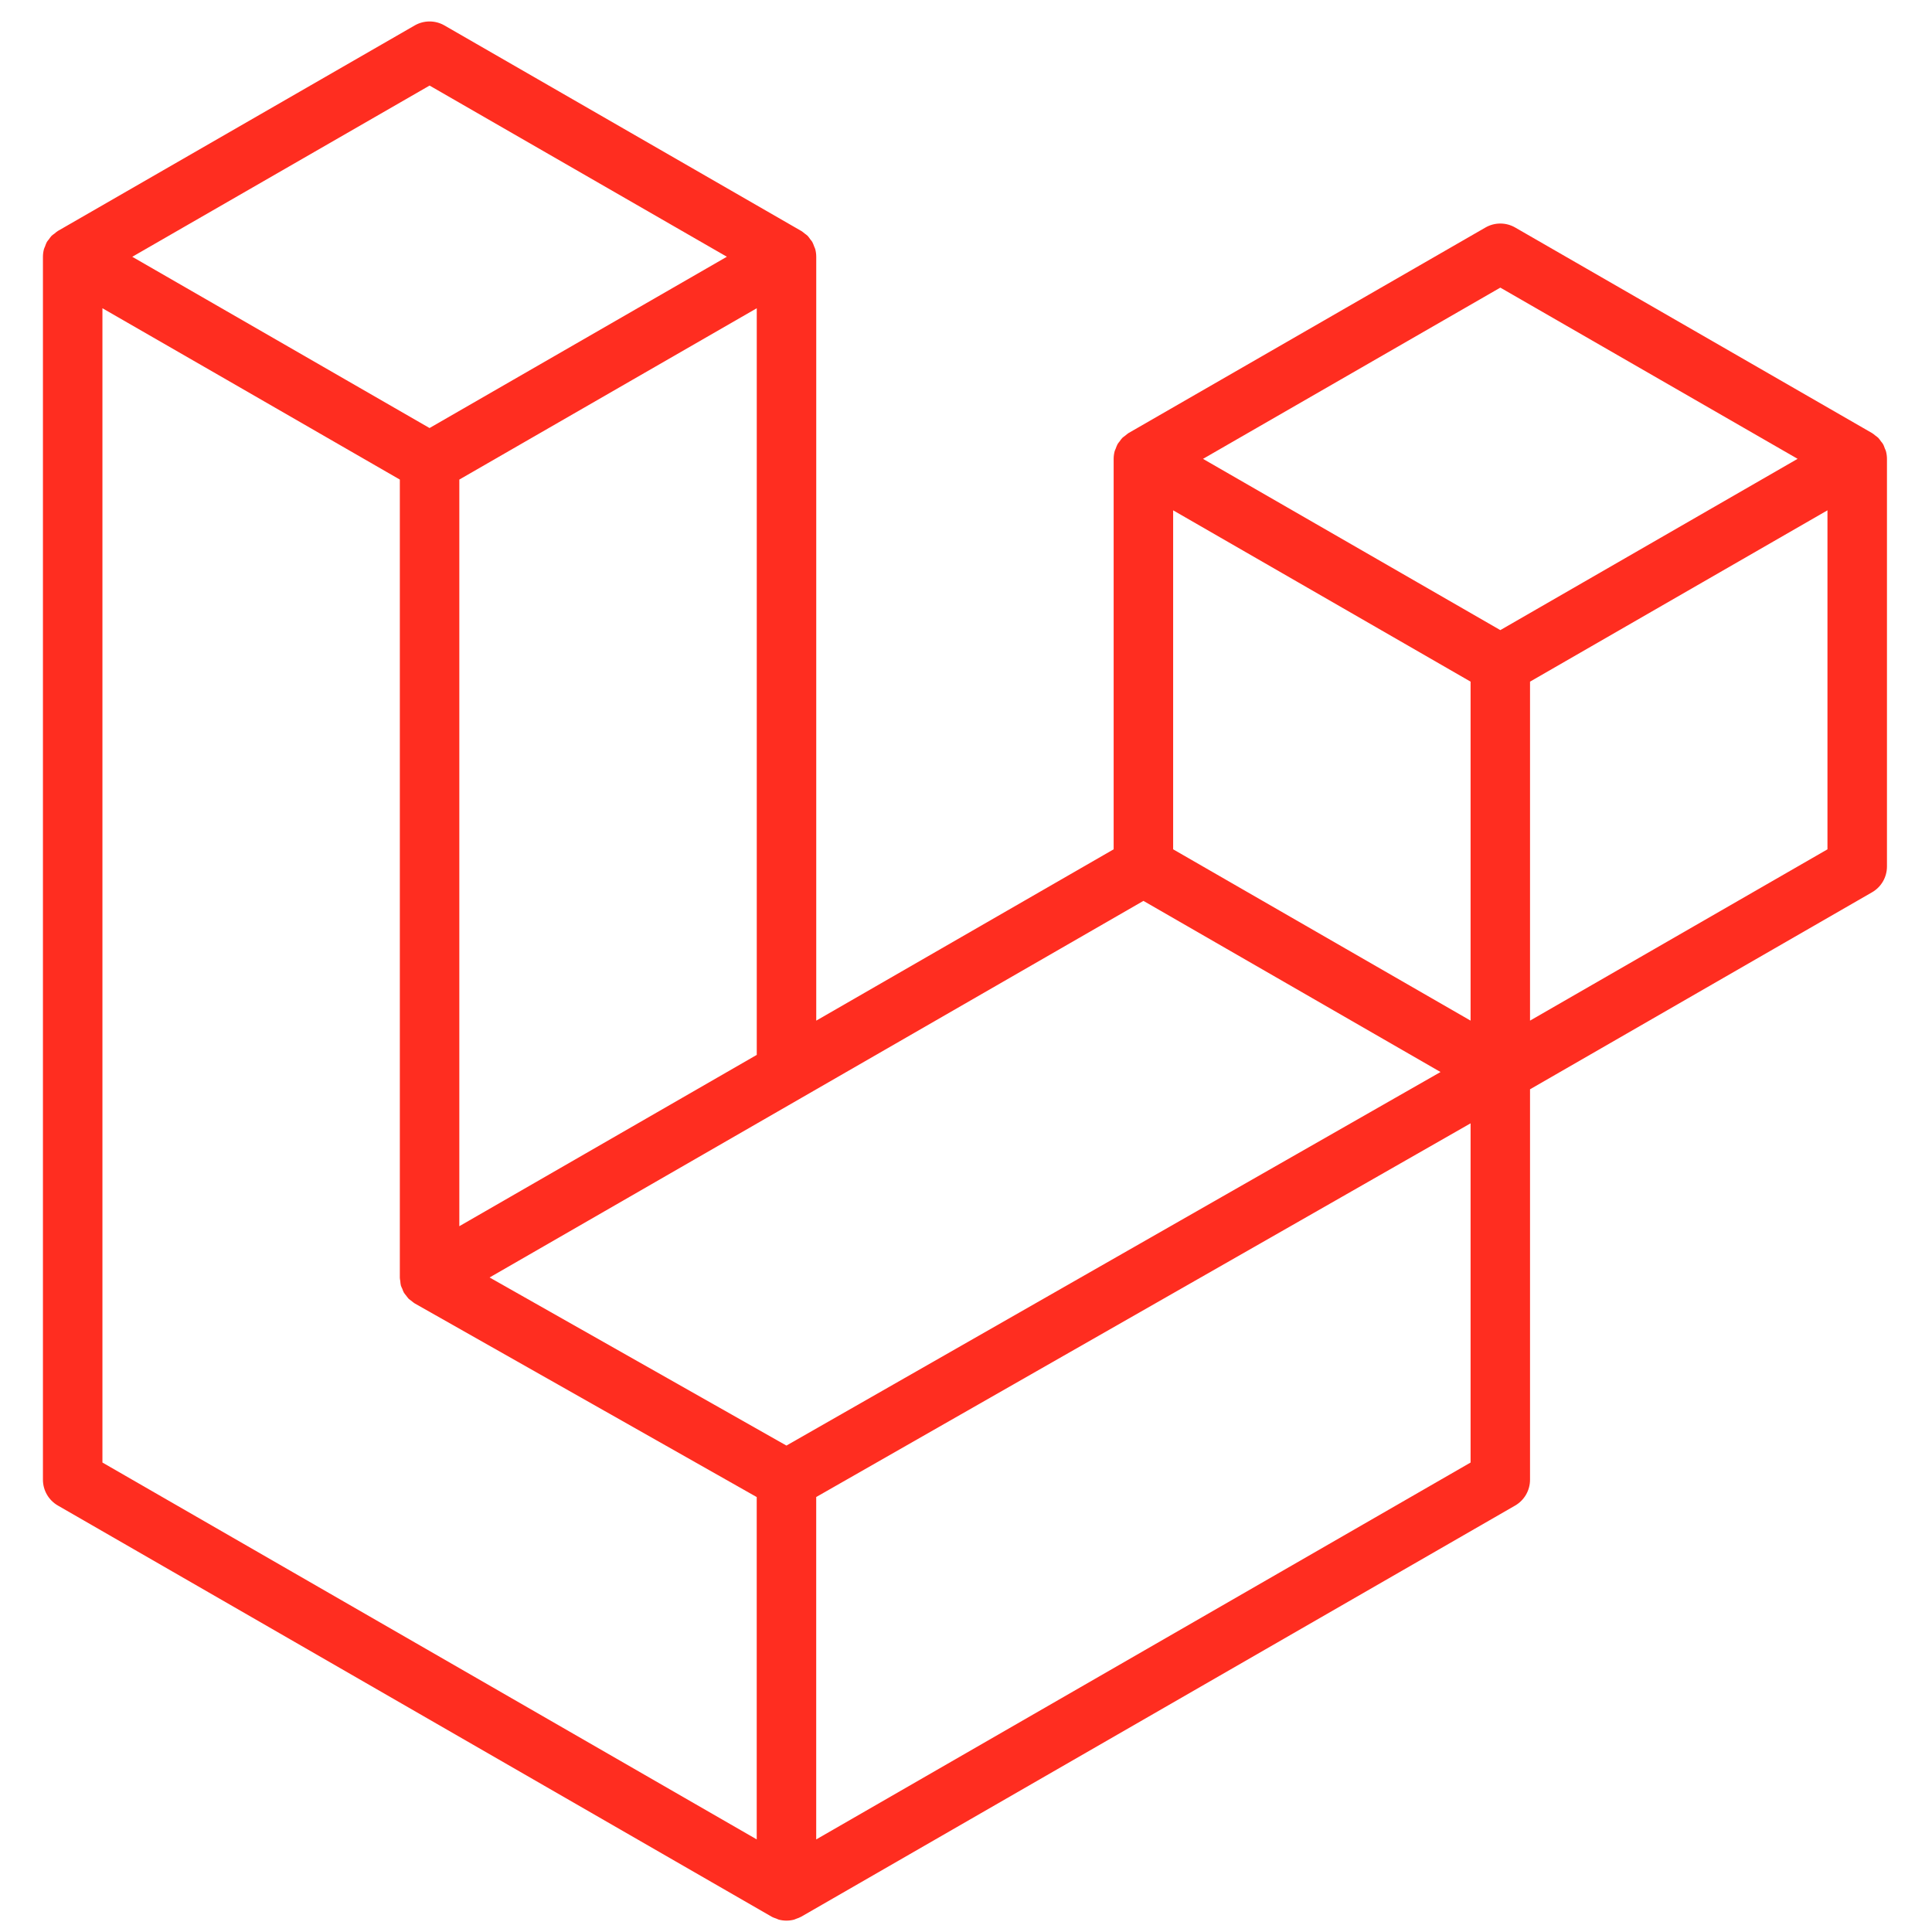
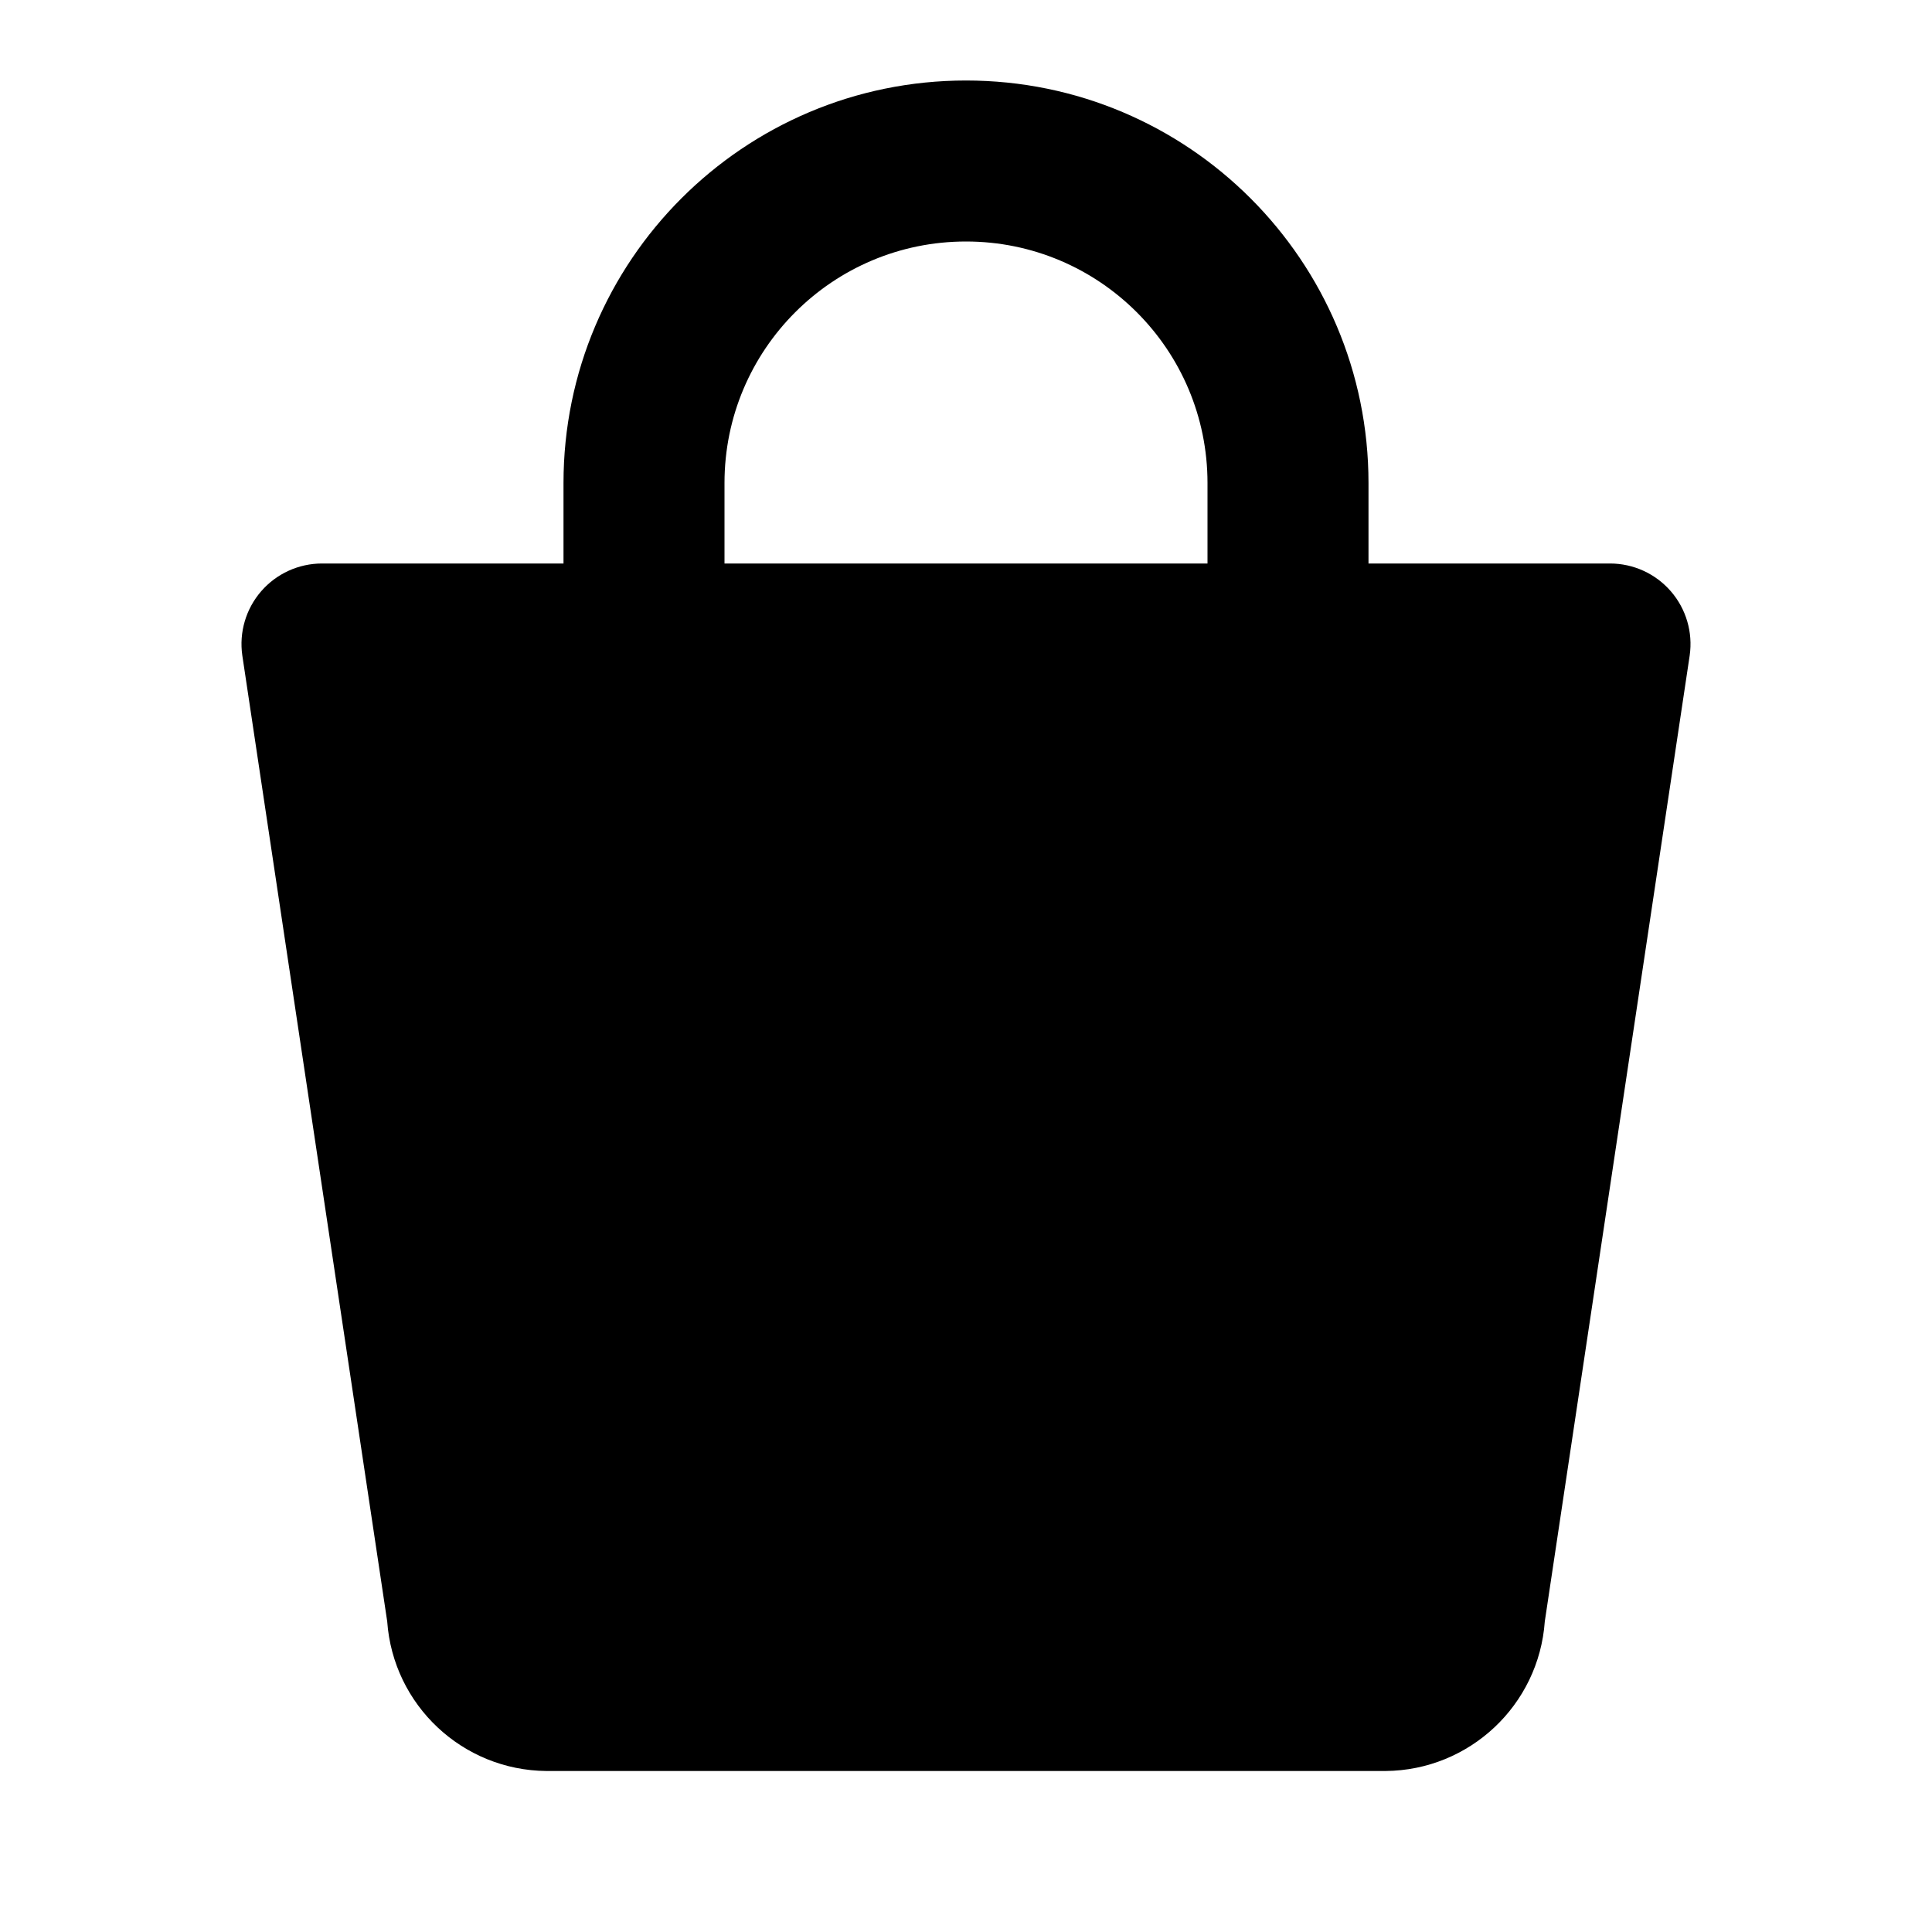
- <svg xmlns="http://www.w3.org/2000/svg" width="166" height="166" viewBox="0 0 166 166" fill="none">
-   <path fill-rule="evenodd" clip-rule="evenodd" d="M162.041 38.759C162.099 38.977 162.129 39.201 162.13 39.426V74.452C162.13 74.902 162.011 75.344 161.786 75.733C161.561 76.122 161.237 76.444 160.847 76.668L131.462 93.594V127.141C131.462 128.054 130.977 128.897 130.186 129.357L68.847 164.683C68.707 164.763 68.554 164.814 68.401 164.868C68.343 164.887 68.289 164.922 68.228 164.938C67.8 165.051 67.349 165.051 66.92 164.938C66.85 164.919 66.786 164.881 66.719 164.855C66.579 164.804 66.432 164.76 66.298 164.683L4.972 129.357C4.583 129.133 4.259 128.81 4.034 128.421C3.808 128.032 3.69 127.591 3.689 127.141L3.689 22.063C3.689 21.834 3.721 21.61 3.779 21.393C3.798 21.32 3.843 21.253 3.868 21.179C3.916 21.045 3.961 20.908 4.031 20.783C4.079 20.7 4.149 20.633 4.206 20.557C4.28 20.454 4.347 20.349 4.433 20.26C4.506 20.186 4.602 20.132 4.685 20.068C4.778 19.992 4.861 19.909 4.966 19.848L35.633 2.185C36.022 1.961 36.462 1.844 36.91 1.844C37.358 1.844 37.798 1.961 38.186 2.185L68.851 19.848H68.857C68.959 19.912 69.045 19.992 69.138 20.065C69.221 20.129 69.313 20.186 69.387 20.257C69.476 20.349 69.54 20.454 69.616 20.557C69.671 20.633 69.744 20.7 69.789 20.783C69.862 20.911 69.904 21.045 69.955 21.179C69.98 21.253 70.025 21.32 70.044 21.396C70.103 21.614 70.133 21.838 70.133 22.063V87.694L95.686 72.974V39.423C95.686 39.2 95.718 38.973 95.775 38.759C95.798 38.683 95.839 38.615 95.865 38.542C95.916 38.408 95.96 38.271 96.031 38.146C96.079 38.063 96.149 37.996 96.203 37.92C96.279 37.818 96.343 37.712 96.433 37.623C96.506 37.549 96.599 37.495 96.681 37.431C96.777 37.355 96.86 37.272 96.962 37.211L127.633 19.548C128.021 19.324 128.461 19.206 128.91 19.206C129.358 19.206 129.798 19.324 130.186 19.548L160.85 37.211C160.959 37.275 161.042 37.355 161.137 37.428C161.217 37.492 161.31 37.549 161.383 37.62C161.473 37.712 161.536 37.818 161.613 37.92C161.67 37.996 161.741 38.063 161.785 38.146C161.859 38.271 161.9 38.408 161.951 38.542C161.98 38.615 162.021 38.683 162.041 38.759ZM157.018 72.974V43.848L146.287 50.028L131.462 58.568V87.694L157.021 72.974H157.018ZM126.354 125.663V96.518L111.771 104.85L70.13 128.626V158.046L126.354 125.663ZM8.801 26.485V125.663L65.018 158.043V128.629L35.649 112L35.64 111.994L35.627 111.988C35.528 111.93 35.445 111.847 35.353 111.777C35.273 111.713 35.18 111.662 35.11 111.592L35.104 111.582C35.021 111.502 34.963 111.403 34.893 111.314C34.829 111.228 34.753 111.154 34.702 111.065L34.699 111.055C34.641 110.96 34.606 110.845 34.565 110.736C34.523 110.64 34.469 110.551 34.443 110.449C34.411 110.328 34.405 110.197 34.392 110.072C34.379 109.976 34.354 109.881 34.354 109.785V109.778V41.205L19.532 32.662L8.801 26.485ZM36.913 7.35L11.364 22.063L36.907 36.777L62.453 22.06L36.907 7.35H36.913ZM50.2 99.174L65.022 90.637V26.485L54.291 32.665L39.466 41.205V105.357L50.2 99.174ZM128.91 24.713L103.363 39.426L128.91 54.14L154.453 39.423L128.91 24.713ZM126.354 58.568L111.529 50.028L100.798 43.848V72.974L115.619 81.511L126.354 87.694V58.568ZM67.571 124.205L105.042 102.803L123.772 92.109L98.245 77.405L68.854 94.334L42.066 109.762L67.571 124.205Z" fill="#FF2D20" />
+ <svg xmlns="http://www.w3.org/2000/svg" viewBox="0 0 24 24" fill="currentColor">
+   <path d="M7 7V6a5 5 0 0 1 10 0v1h3a1 1 0 0 1 .99 1.142l-1.8 12A2 2 0 0 1 17.21 22H6.79a2 2 0 0 1-1.98-1.858l-1.8-12A1 1 0 0 1 4 7h3Zm2 0h6V6a3 3 0 0 0-6 0v1Zm2.293 8.293 3-3a1 1 0 1 1 1.414 1.414l-3.707 3.707a1 1 0 0 1-1.414 0L8.293 15.707a1 1 0 1 1 1.414-1.414l1.586 1.586Z" />
</svg>
